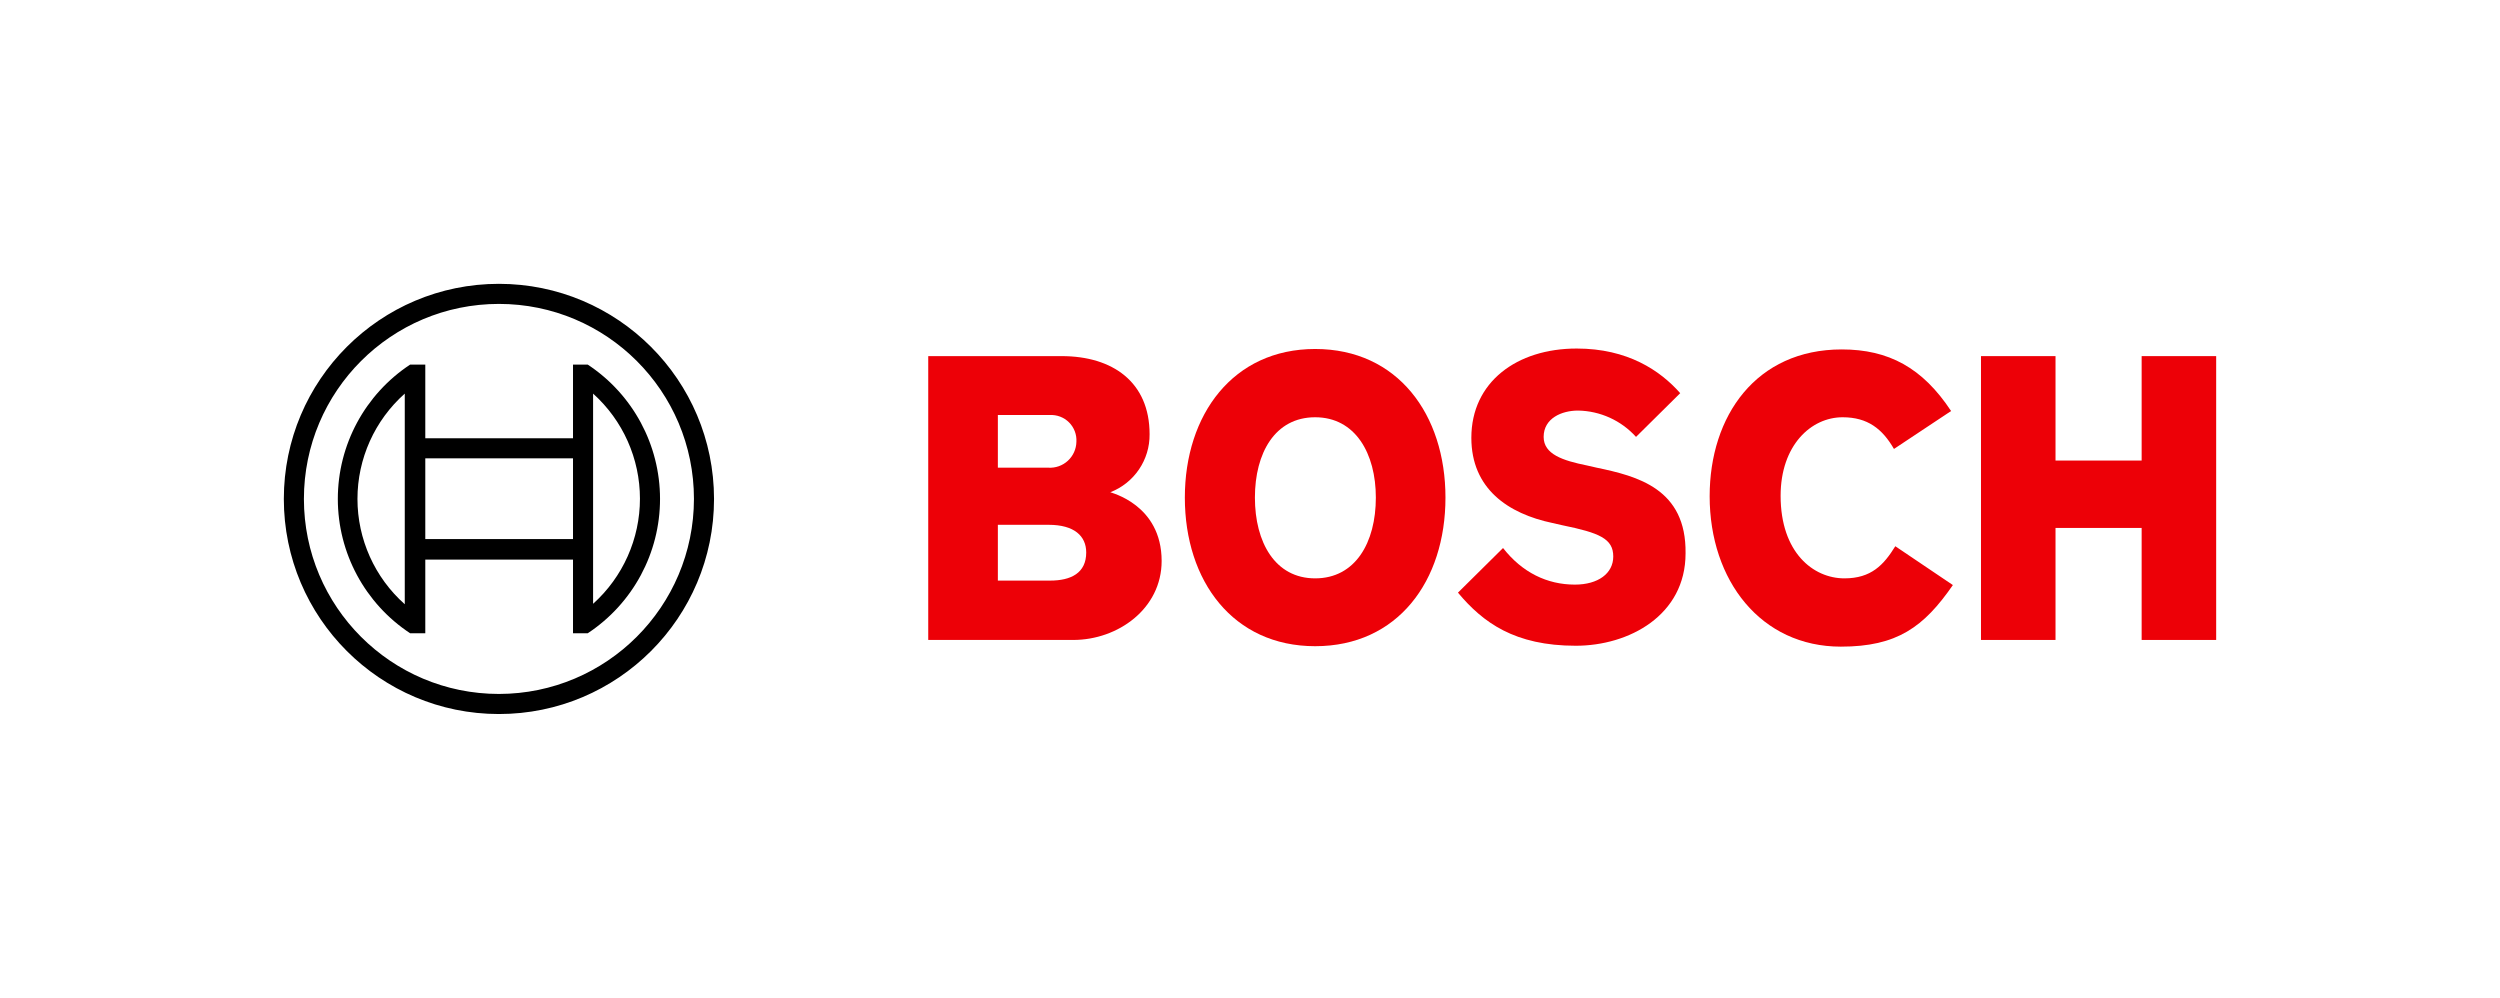
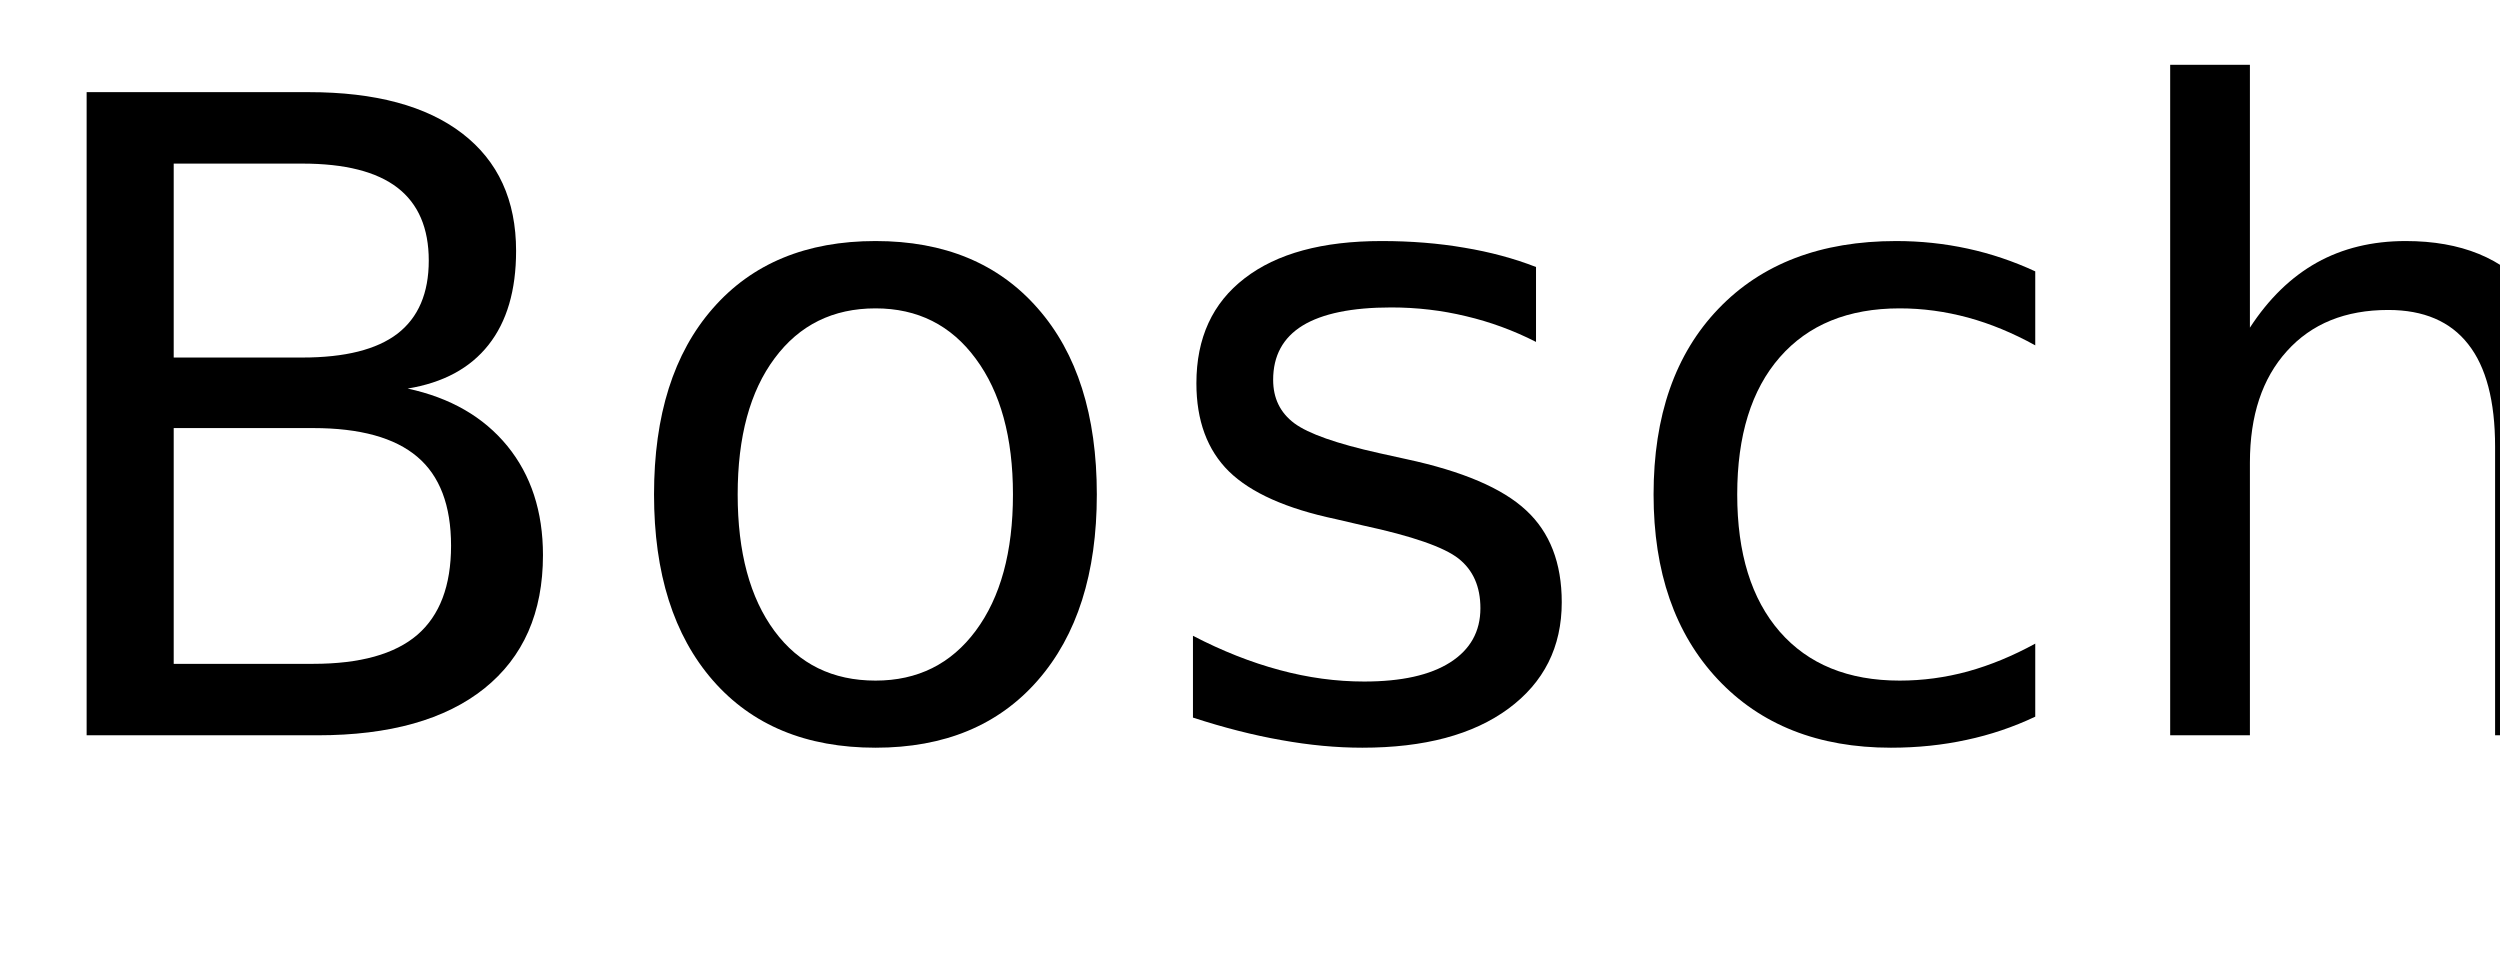
- <svg xmlns="http://www.w3.org/2000/svg" viewBox="0 0 560.2 223.6">
-   <rect width="560.2" height="223.6" style="fill:none" />
-   <path d="M248.8,110.3a13.766,13.766,0,0,0,8.8-13c0-11.7-8.3-17.5-19.7-17.5H208v63.6h32.5c10,0,19.8-7,19.8-17.7C260.3,113,248.8,110.4,248.8,110.3ZM223.6,93h11.6a5.669,5.669,0,0,1,6,6,5.927,5.927,0,0,1-6.3,5.8H223.6V93Zm11.7,37.1H223.6V117.6H235c5.7,0,8.4,2.5,8.4,6.2C243.4,128.4,240,130.1,235.3,130.1Z" style="fill:#ed0007;fill-rule:evenodd" />
-   <path d="M294.7,78.2c-18.4,0-29.2,14.7-29.2,33.3,0,18.7,10.8,33.3,29.2,33.3,18.5,0,29.2-14.6,29.2-33.3C323.9,92.9,313.2,78.2,294.7,78.2Zm0,51.4c-9,0-13.5-8.1-13.5-18.1s4.5-18,13.5-18,13.6,8.1,13.6,18C308.3,121.6,303.7,129.6,294.7,129.6Z" style="fill:#ed0007;fill-rule:evenodd" />
-   <path d="M357.8,104.8l-2.2-.5c-5.4-1.1-9.7-2.5-9.7-6.4,0-4.2,4.1-5.9,7.7-5.9a17.894,17.894,0,0,1,13,5.9l9.9-9.8c-4.5-5.1-11.8-10-23.2-10-13.4,0-23.6,7.5-23.6,20,0,11.4,8.2,17,18.2,19.1l2.2.5c8.3,1.7,11.4,3,11.4,7,0,3.8-3.4,6.3-8.6,6.3-6.2,0-11.8-2.7-16.1-8.2l-10.1,10c5.6,6.7,12.7,11.9,26.4,11.9,11.9,0,24.6-6.8,24.6-20.7C377.9,109.5,366.9,106.7,357.8,104.8Z" style="fill:#ed0007;fill-rule:evenodd" />
-   <path d="M413.3,129.6c-7,0-14.3-5.8-14.3-18.5,0-11.3,6.8-17.6,13.9-17.6,5.6,0,8.9,2.6,11.5,7.1l12.8-8.5c-6.4-9.7-14-13.8-24.5-13.8-19.2,0-29.6,14.9-29.6,32.9,0,18.9,11.5,33.7,29.4,33.7,12.6,0,18.6-4.4,25.1-13.8l-12.9-8.7C422.1,126.6,419.3,129.6,413.3,129.6Z" style="fill:#ed0007;fill-rule:evenodd" />
-   <polygon points="479.9 79.8 479.9 103.2 460.6 103.2 460.6 79.8 443.9 79.8 443.9 143.4 460.6 143.4 460.6 118.3 479.9 118.3 479.9 143.4 496.6 143.4 496.6 79.8 479.9 79.8" style="fill:#ed0007;fill-rule:evenodd" />
-   <path d="M111.8,63.6A48.2,48.2,0,1,0,160,111.8,48.226,48.226,0,0,0,111.8,63.6Zm0,91.9a43.7,43.7,0,1,1,43.7-43.7A43.745,43.745,0,0,1,111.8,155.5Z" />
-   <path d="M131.7,81.7h-3.3V98.2H95.3V81.7H91.9a36.063,36.063,0,0,0,0,60.2h3.4V125.4h33.1v16.5h3.3a36.063,36.063,0,0,0,0-60.2Zm-41,53.7a31.572,31.572,0,0,1,0-47.2Zm37.7-14.6H95.3V102.7h33.1Zm4.5,14.5v-10h0V98.2h0v-10a31.66,31.66,0,0,1,0,47.1Z" />
+ <svg xmlns="http://www.w3.org/2000/svg" xmlns:xlink="http://www.w3.org/1999/xlink" width="170" height="65" viewBox="0 0 170 65">
+   <defs>
+     <g>
+       <g id="glyph-0-0">
+         <path d="M 11.812 -20.891 L 11.812 -4.859 L 21.297 -4.859 C 24.484 -4.859 26.844 -5.516 28.375 -6.828 C 29.906 -8.148 30.672 -10.172 30.672 -12.891 C 30.672 -15.629 29.906 -17.645 28.375 -18.938 C 26.844 -20.238 24.484 -20.891 21.297 -20.891 Z M 11.812 -38.875 L 11.812 -25.688 L 20.562 -25.688 C 23.457 -25.688 25.613 -26.227 27.031 -27.312 C 28.445 -28.406 29.156 -30.062 29.156 -32.281 C 29.156 -34.488 28.445 -36.141 27.031 -37.234 C 25.613 -38.328 23.457 -38.875 20.562 -38.875 Z M 5.891 -43.734 L 21 -43.734 C 25.52 -43.734 29 -42.797 31.438 -40.922 C 33.875 -39.047 35.094 -36.383 35.094 -32.938 C 35.094 -30.258 34.469 -28.129 33.219 -26.547 C 31.969 -24.961 30.133 -23.973 27.719 -23.578 C 30.625 -22.953 32.883 -21.648 34.5 -19.672 C 36.113 -17.691 36.922 -15.219 36.922 -12.25 C 36.922 -8.344 35.594 -5.32 32.938 -3.188 C 30.281 -1.062 26.5 0 21.594 0 L 5.891 0 Z M 5.891 -43.734 " />
+       </g>
+       <g id="glyph-0-1">
+         <path d="M 18.375 -29.031 C 15.477 -29.031 13.191 -27.898 11.516 -25.641 C 9.836 -23.391 9 -20.301 9 -16.375 C 9 -12.445 9.832 -9.352 11.5 -7.094 C 13.164 -4.844 15.457 -3.719 18.375 -3.719 C 21.238 -3.719 23.508 -4.848 25.188 -7.109 C 26.875 -9.379 27.719 -12.469 27.719 -16.375 C 27.719 -20.258 26.875 -23.336 25.188 -25.609 C 23.508 -27.891 21.238 -29.031 18.375 -29.031 Z M 18.375 -33.609 C 23.062 -33.609 26.738 -32.082 29.406 -29.031 C 32.082 -25.988 33.422 -21.77 33.422 -16.375 C 33.422 -11.008 32.082 -6.797 29.406 -3.734 C 26.738 -0.68 23.062 0.844 18.375 0.844 C 13.664 0.844 9.977 -0.68 7.312 -3.734 C 4.645 -6.797 3.312 -11.008 3.312 -16.375 C 3.312 -21.77 4.645 -25.988 7.312 -29.031 C 9.977 -32.082 13.664 -33.609 18.375 -33.609 Z M 18.375 -33.609 " />
+       </g>
+       <g id="glyph-0-2">
+         <path d="M 26.578 -31.844 L 26.578 -26.75 C 25.047 -27.531 23.457 -28.113 21.812 -28.5 C 20.176 -28.895 18.484 -29.094 16.734 -29.094 C 14.055 -29.094 12.047 -28.68 10.703 -27.859 C 9.367 -27.035 8.703 -25.805 8.703 -24.172 C 8.703 -22.922 9.18 -21.938 10.141 -21.219 C 11.098 -20.508 13.02 -19.832 15.906 -19.188 L 17.75 -18.781 C 21.582 -17.957 24.301 -16.797 25.906 -15.297 C 27.52 -13.805 28.328 -11.723 28.328 -9.047 C 28.328 -6.004 27.117 -3.594 24.703 -1.812 C 22.297 -0.039 18.984 0.844 14.766 0.844 C 13.004 0.844 11.172 0.672 9.266 0.328 C 7.367 -0.004 5.363 -0.516 3.25 -1.203 L 3.25 -6.766 C 5.238 -5.734 7.203 -4.957 9.141 -4.438 C 11.078 -3.914 12.992 -3.656 14.891 -3.656 C 17.422 -3.656 19.367 -4.086 20.734 -4.953 C 22.109 -5.828 22.797 -7.055 22.797 -8.641 C 22.797 -10.109 22.301 -11.234 21.312 -12.016 C 20.32 -12.797 18.16 -13.547 14.828 -14.266 L 12.953 -14.703 C 9.609 -15.41 7.191 -16.488 5.703 -17.938 C 4.223 -19.395 3.484 -21.395 3.484 -23.938 C 3.484 -27.02 4.578 -29.398 6.766 -31.078 C 8.953 -32.766 12.055 -33.609 16.078 -33.609 C 18.078 -33.609 19.953 -33.457 21.703 -33.156 C 23.461 -32.863 25.086 -32.426 26.578 -31.844 Z M 26.578 -31.844 " />
+       </g>
+       <g id="glyph-0-3">
+         <path d="M 29.266 -31.547 L 29.266 -26.516 C 27.742 -27.359 26.219 -27.988 24.688 -28.406 C 23.156 -28.82 21.609 -29.031 20.047 -29.031 C 16.547 -29.031 13.828 -27.922 11.891 -25.703 C 9.961 -23.492 9 -20.383 9 -16.375 C 9 -12.375 9.961 -9.266 11.891 -7.047 C 13.828 -4.828 16.547 -3.719 20.047 -3.719 C 21.609 -3.719 23.156 -3.926 24.688 -4.344 C 26.219 -4.77 27.742 -5.398 29.266 -6.234 L 29.266 -1.266 C 27.766 -0.555 26.207 -0.031 24.594 0.312 C 22.977 0.664 21.266 0.844 19.453 0.844 C 14.516 0.844 10.586 -0.707 7.672 -3.812 C 4.766 -6.914 3.312 -11.102 3.312 -16.375 C 3.312 -21.727 4.781 -25.938 7.719 -29 C 10.656 -32.07 14.688 -33.609 19.812 -33.609 C 21.469 -33.609 23.086 -33.438 24.672 -33.094 C 26.254 -32.75 27.785 -32.234 29.266 -31.547 Z M 29.266 -31.547 " />
+       </g>
+       <g id="glyph-0-4">
+         <path d="M 32.938 -19.812 L 32.938 0 L 27.547 0 L 27.547 -19.625 C 27.547 -22.727 26.938 -25.051 25.719 -26.594 C 24.508 -28.145 22.695 -28.922 20.281 -28.922 C 17.363 -28.922 15.066 -27.988 13.391 -26.125 C 11.711 -24.27 10.875 -21.742 10.875 -18.547 L 10.875 0 L 5.453 0 L 5.453 -45.594 L 10.875 -45.594 L 10.875 -27.719 C 12.156 -29.688 13.672 -31.16 15.422 -32.141 C 17.172 -33.117 19.188 -33.609 21.469 -33.609 C 25.238 -33.609 28.094 -32.441 30.031 -30.109 C 31.969 -27.773 32.938 -24.344 32.938 -19.812 Z M 32.938 -19.812 " />
+       </g>
+     </g>
+   </defs>
+   <g fill="rgb(0%, 0%, 0%)" fill-opacity="1">
+     <use xlink:href="#glyph-0-0" x="0" y="50" />
+     <use xlink:href="#glyph-0-1" x="41.162" y="50" />
+     <use xlink:href="#glyph-0-2" x="77.871" y="50" />
+     <use xlink:href="#glyph-0-3" x="109.131" y="50" />
+     <use xlink:href="#glyph-0-4" x="142.119" y="50" />
+   </g>
</svg>
